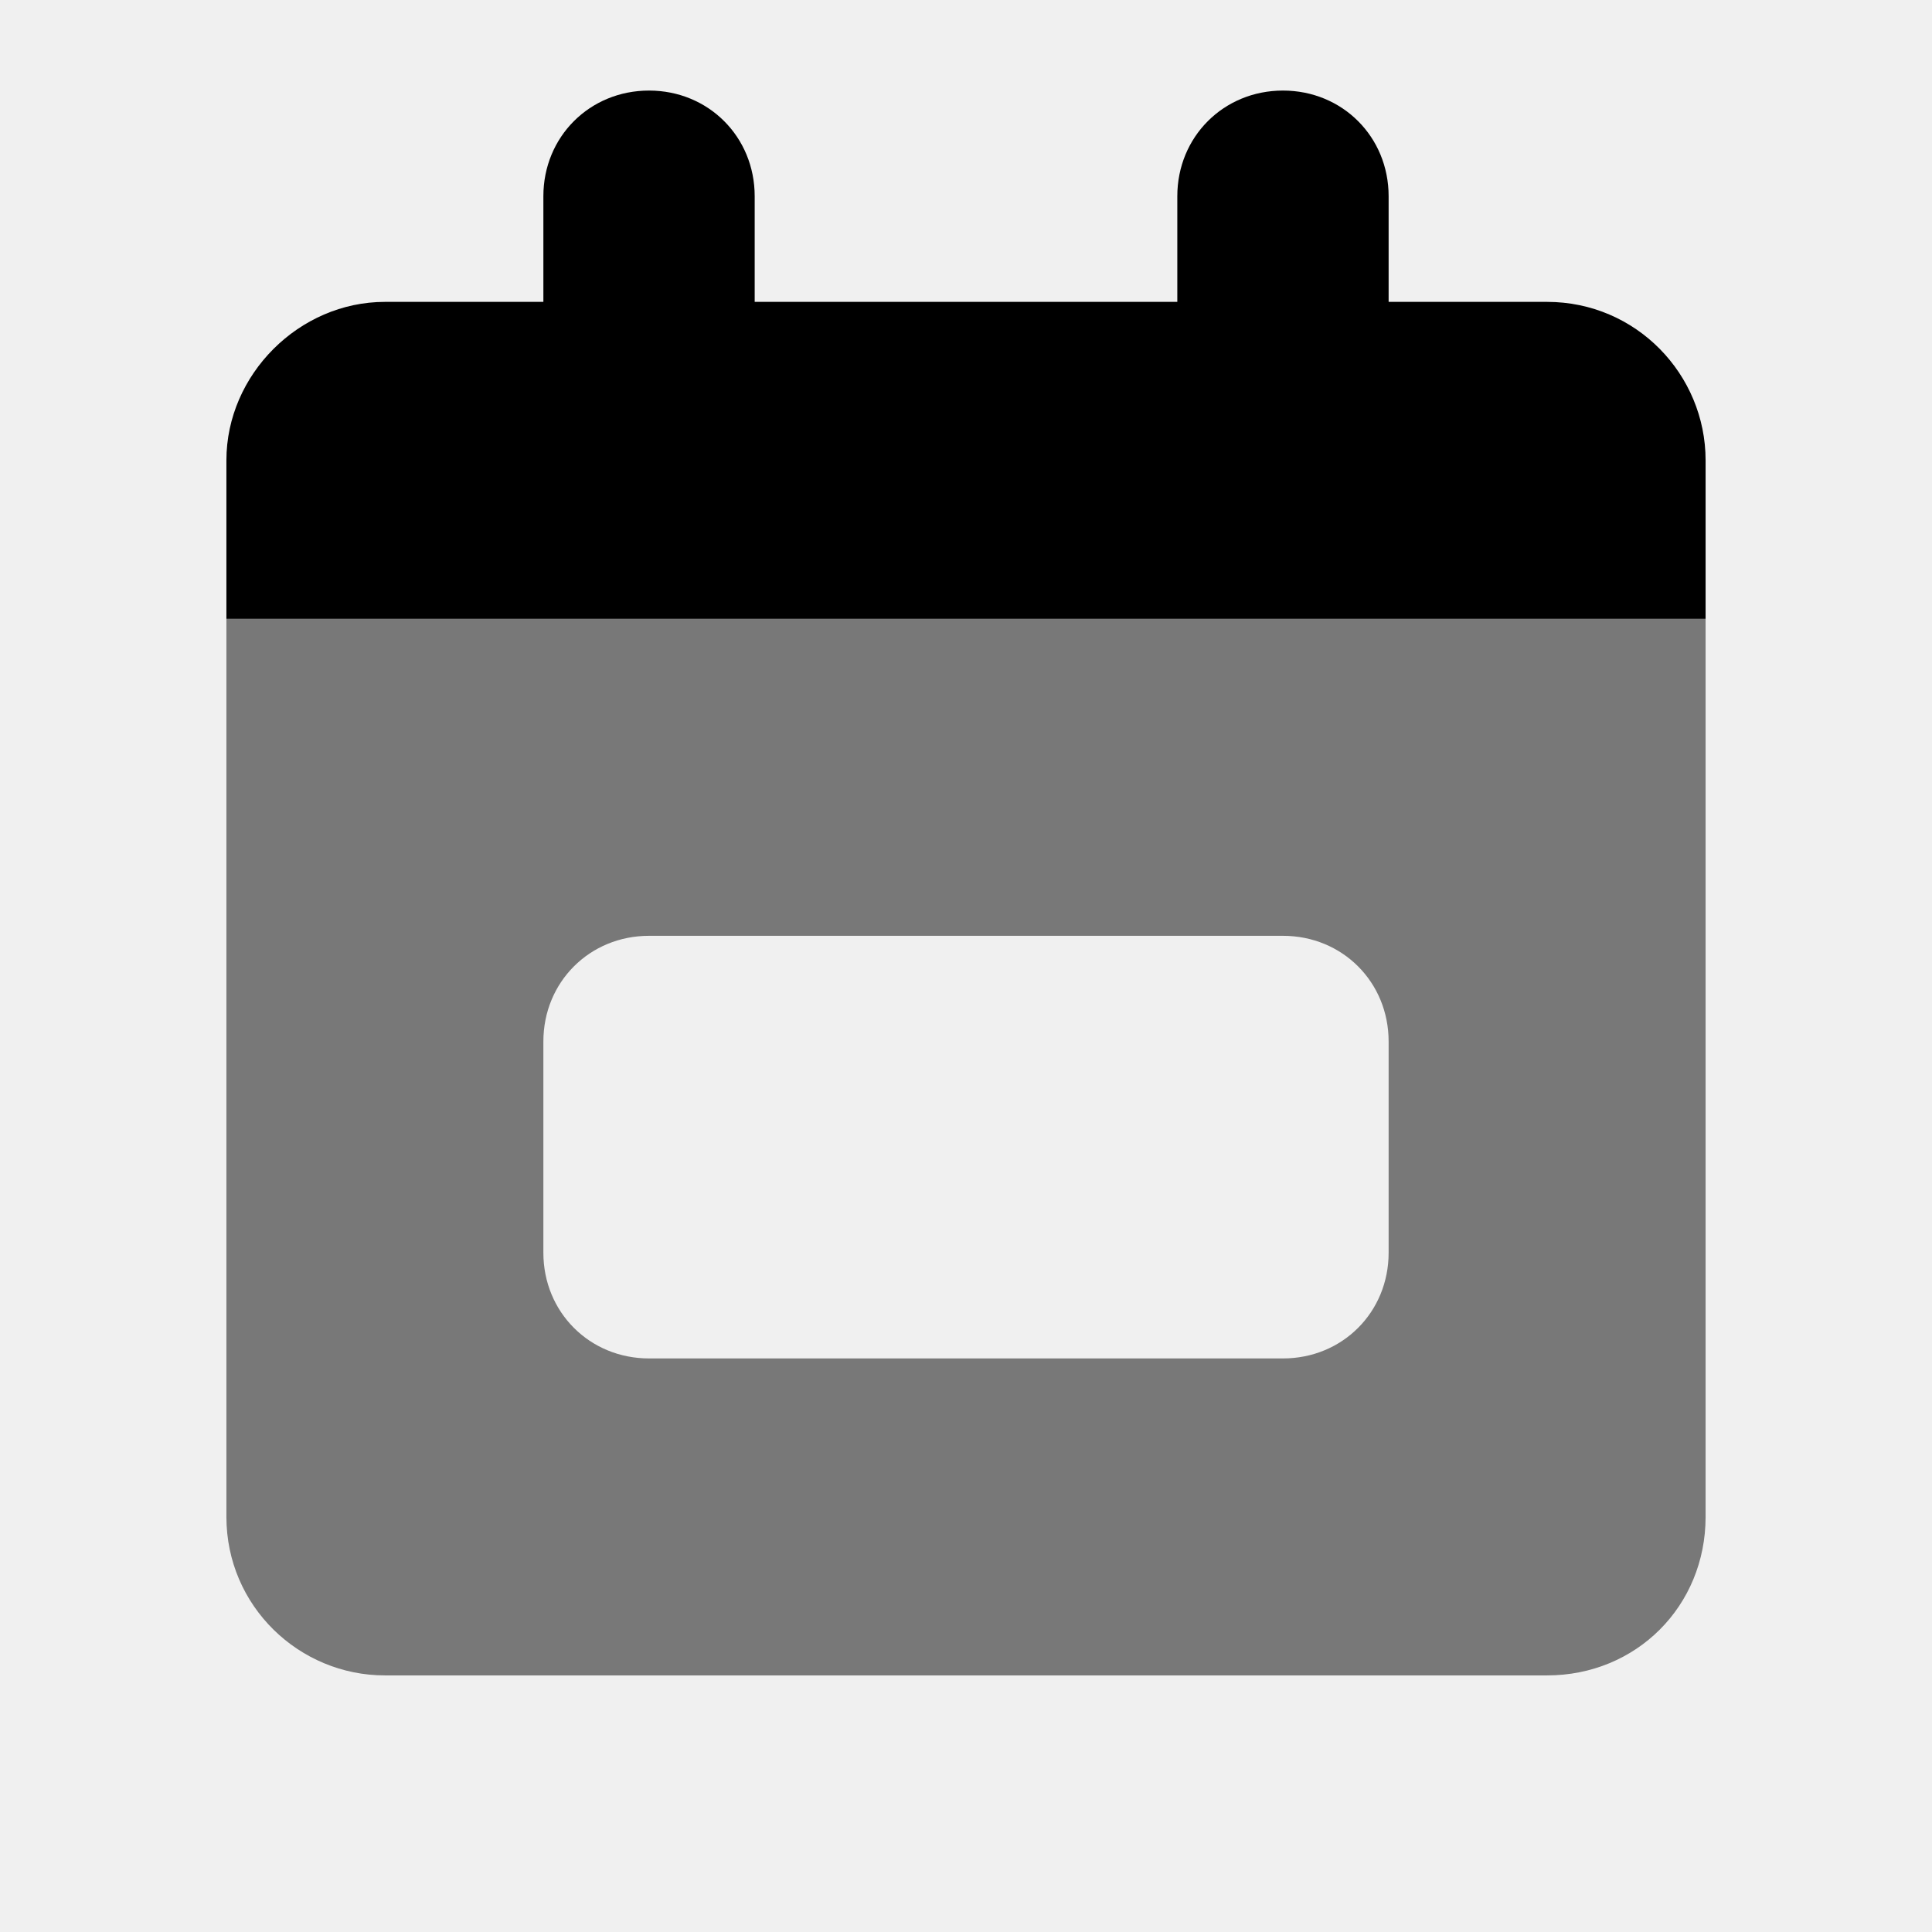
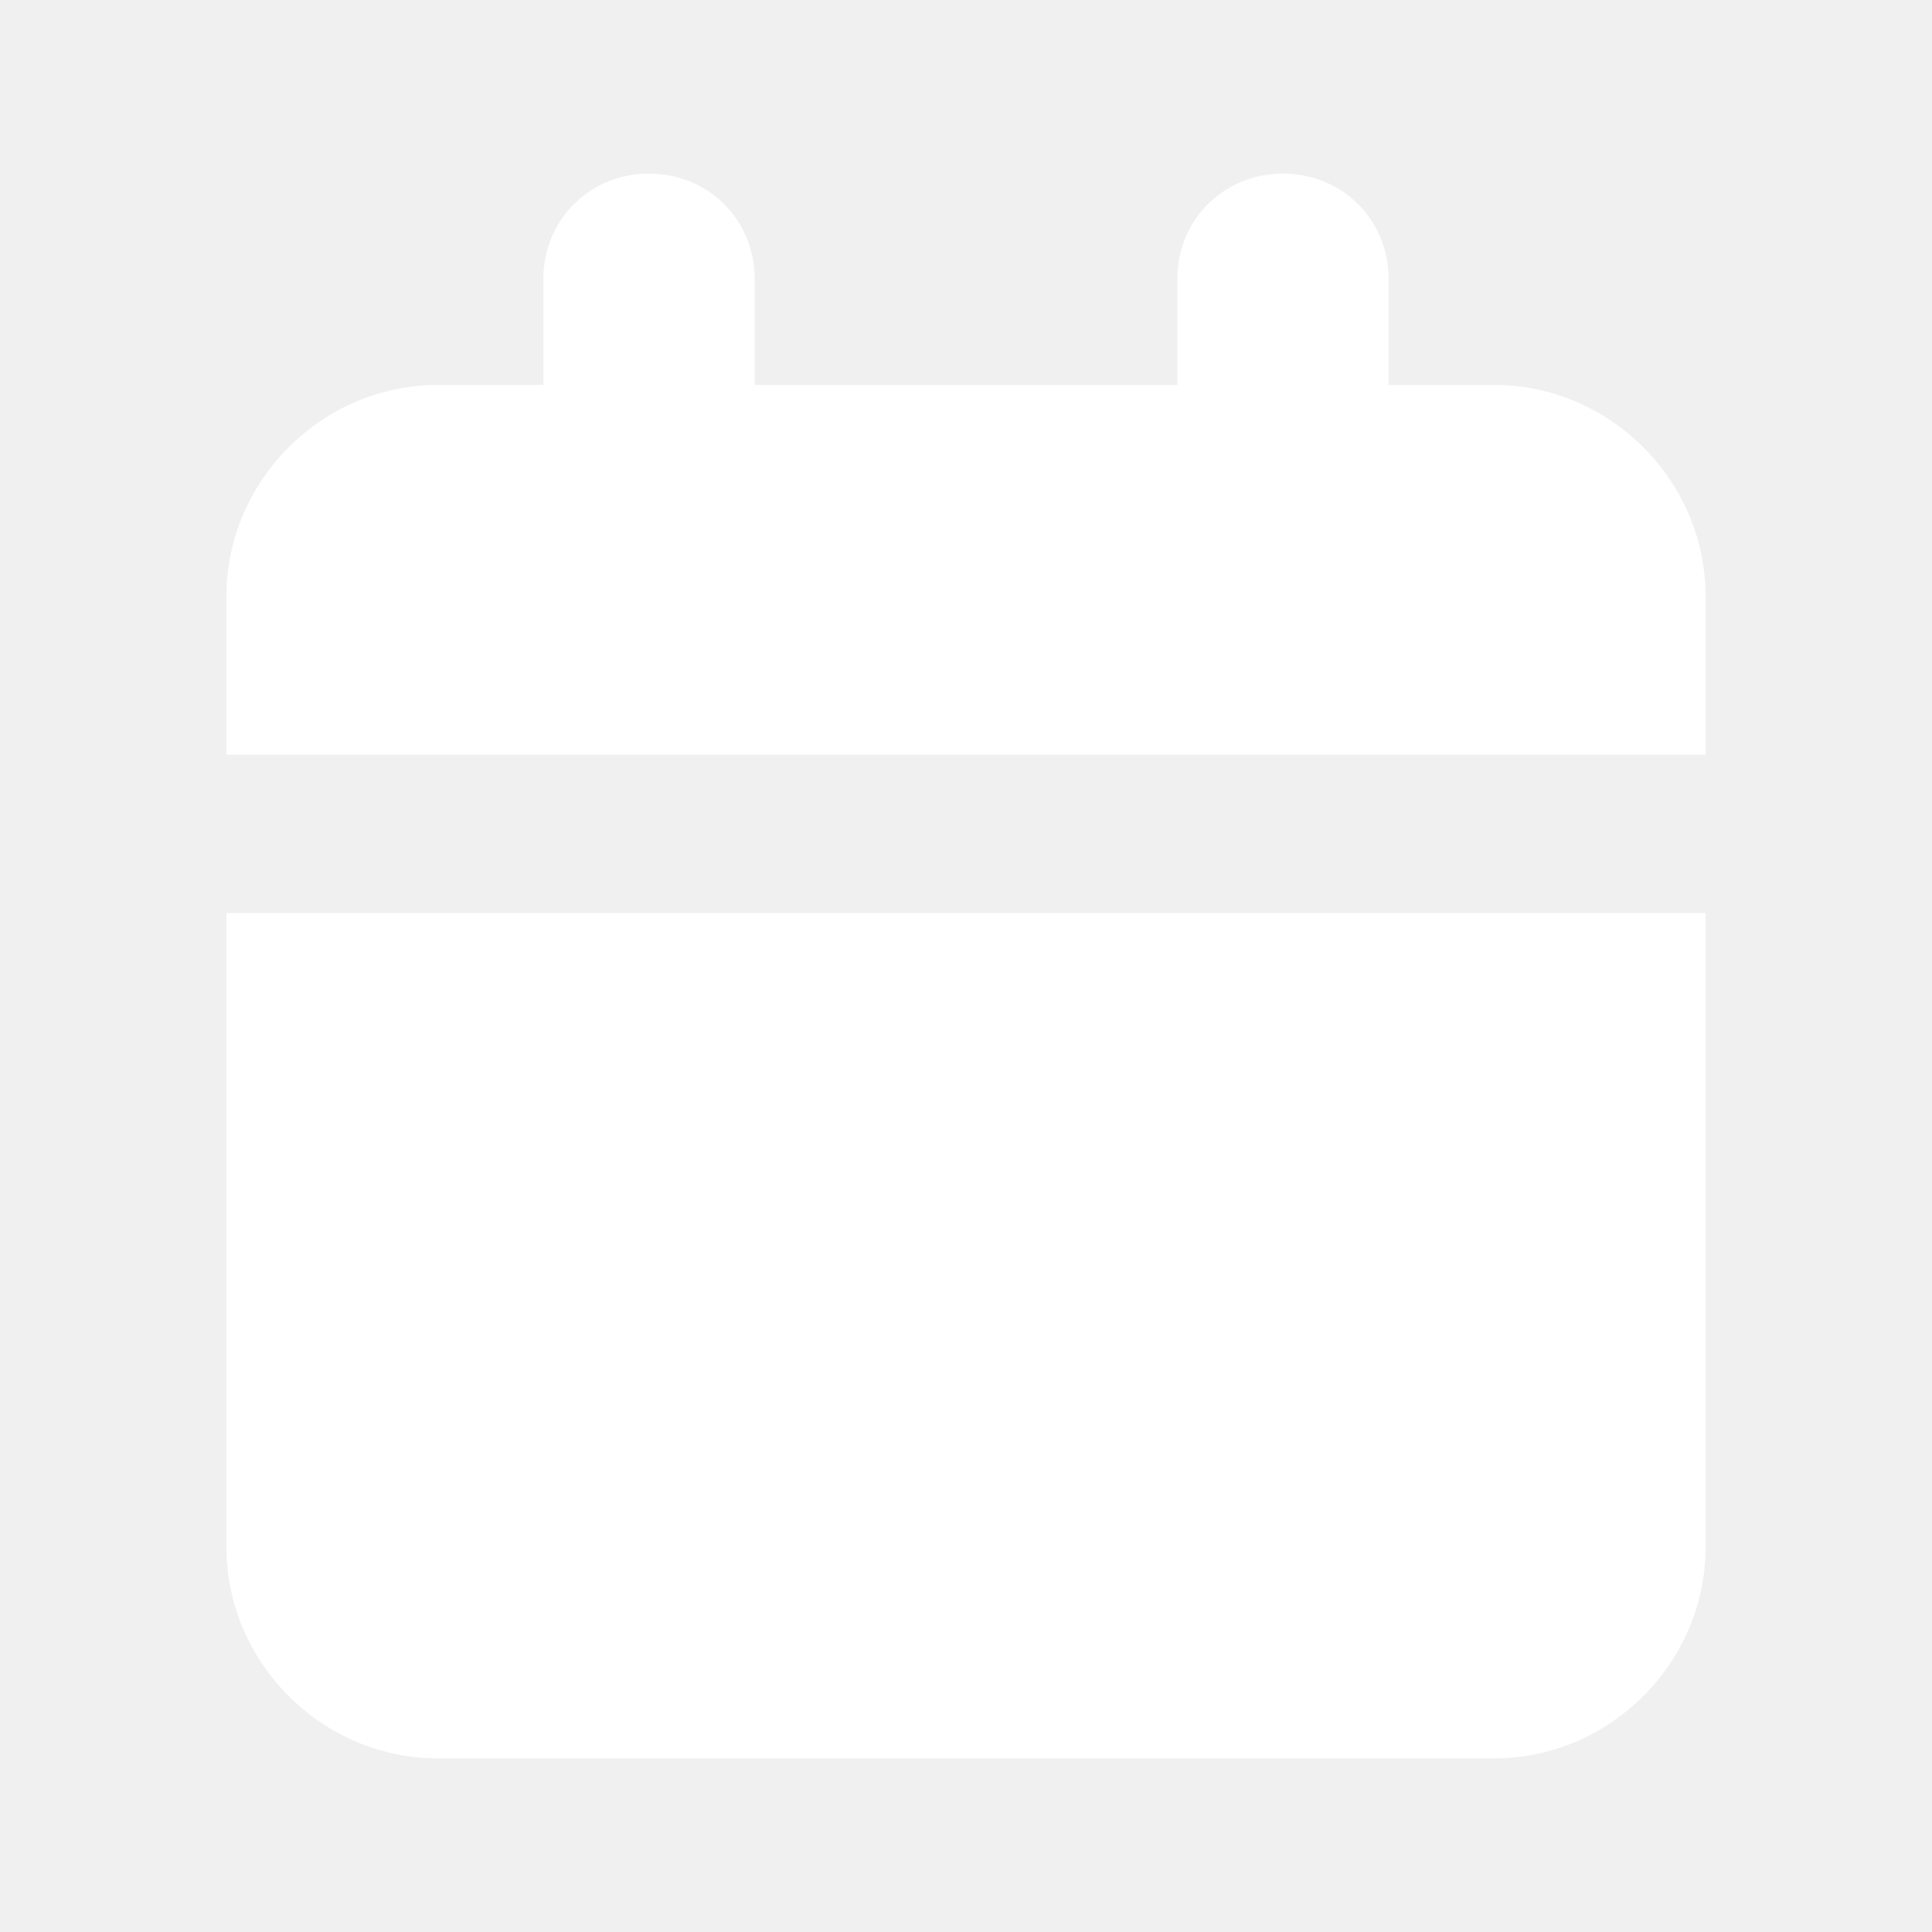
<svg xmlns="http://www.w3.org/2000/svg" width="16" height="16" viewBox="0 0 16 16" fill="none">
-   <path d="M4.5 1.625C4.5 1.133 4.883 0.75 5.375 0.75C5.867 0.75 6.25 1.133 6.25 1.625V2.5H9.75V1.625C9.75 1.133 10.133 0.75 10.625 0.75C11.117 0.75 11.5 1.133 11.5 1.625V2.5H12.812C13.551 2.5 14.125 3.102 14.125 3.812V5.125H1.875V3.812C1.875 3.102 2.477 2.5 3.188 2.5H4.5V1.625Z" fill="currentColor" />
-   <path opacity="0.5" d="M1.875 5.125H14.125V12.562C14.125 13.301 13.551 13.875 12.812 13.875H3.188C2.477 13.875 1.875 13.301 1.875 12.562V5.125ZM4.5 8.625V10.375C4.5 10.867 4.883 11.25 5.375 11.25H10.625C11.117 11.25 11.5 10.867 11.5 10.375V8.625C11.5 8.133 11.117 7.75 10.625 7.75H5.375C4.883 7.75 4.5 8.133 4.5 8.625Z" fill="currentColor" />
+   <path d="M5.375 1.438C5.867 1.438 6.25 1.82 6.25 2.312V3.188H9.75V2.312C9.75 1.82 10.133 1.438 10.625 1.438C11.117 1.438 11.5 1.82 11.5 2.312V3.188H12.375C13.332 3.188 14.125 3.98 14.125 4.938V6.25H1.875V4.938C1.875 3.98 2.668 3.188 3.625 3.188H4.5V2.312C4.5 1.82 4.883 1.438 5.375 1.438ZM1.875 7.562H14.125V12.812C14.125 13.77 13.332 14.562 12.375 14.562H3.625C2.668 14.562 1.875 13.77 1.875 12.812V7.562Z" fill="white" />
</svg>
